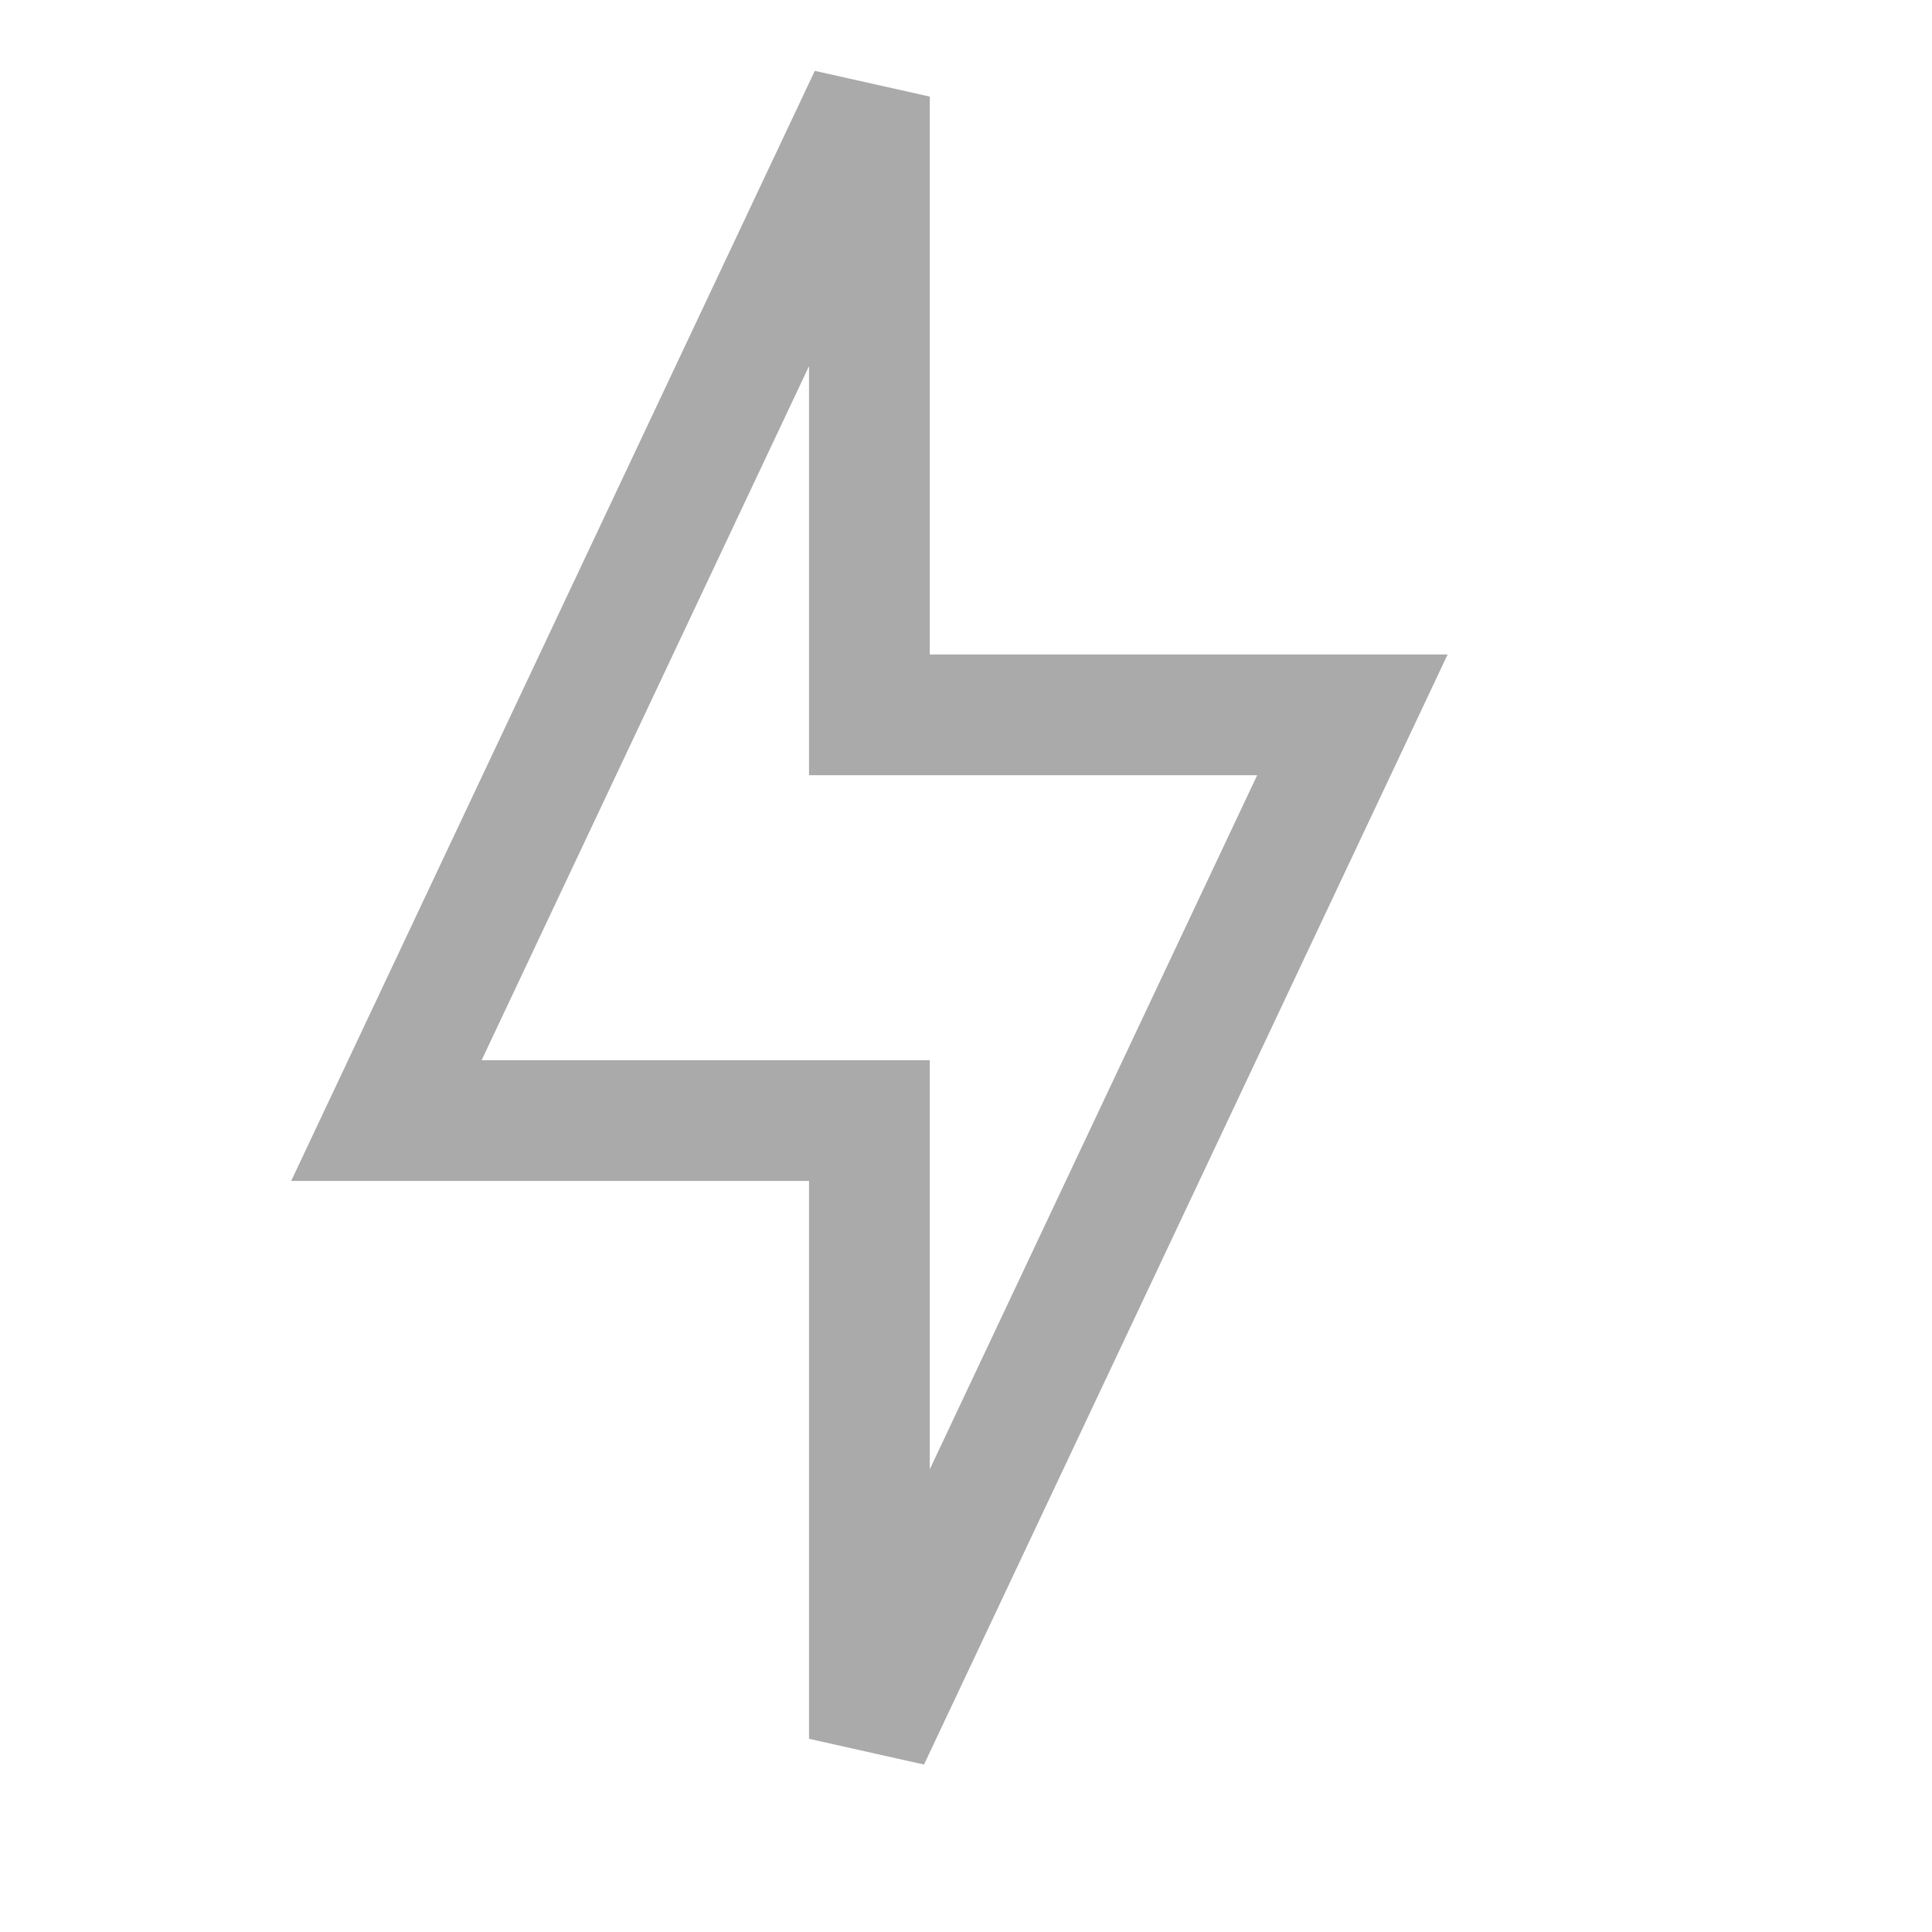
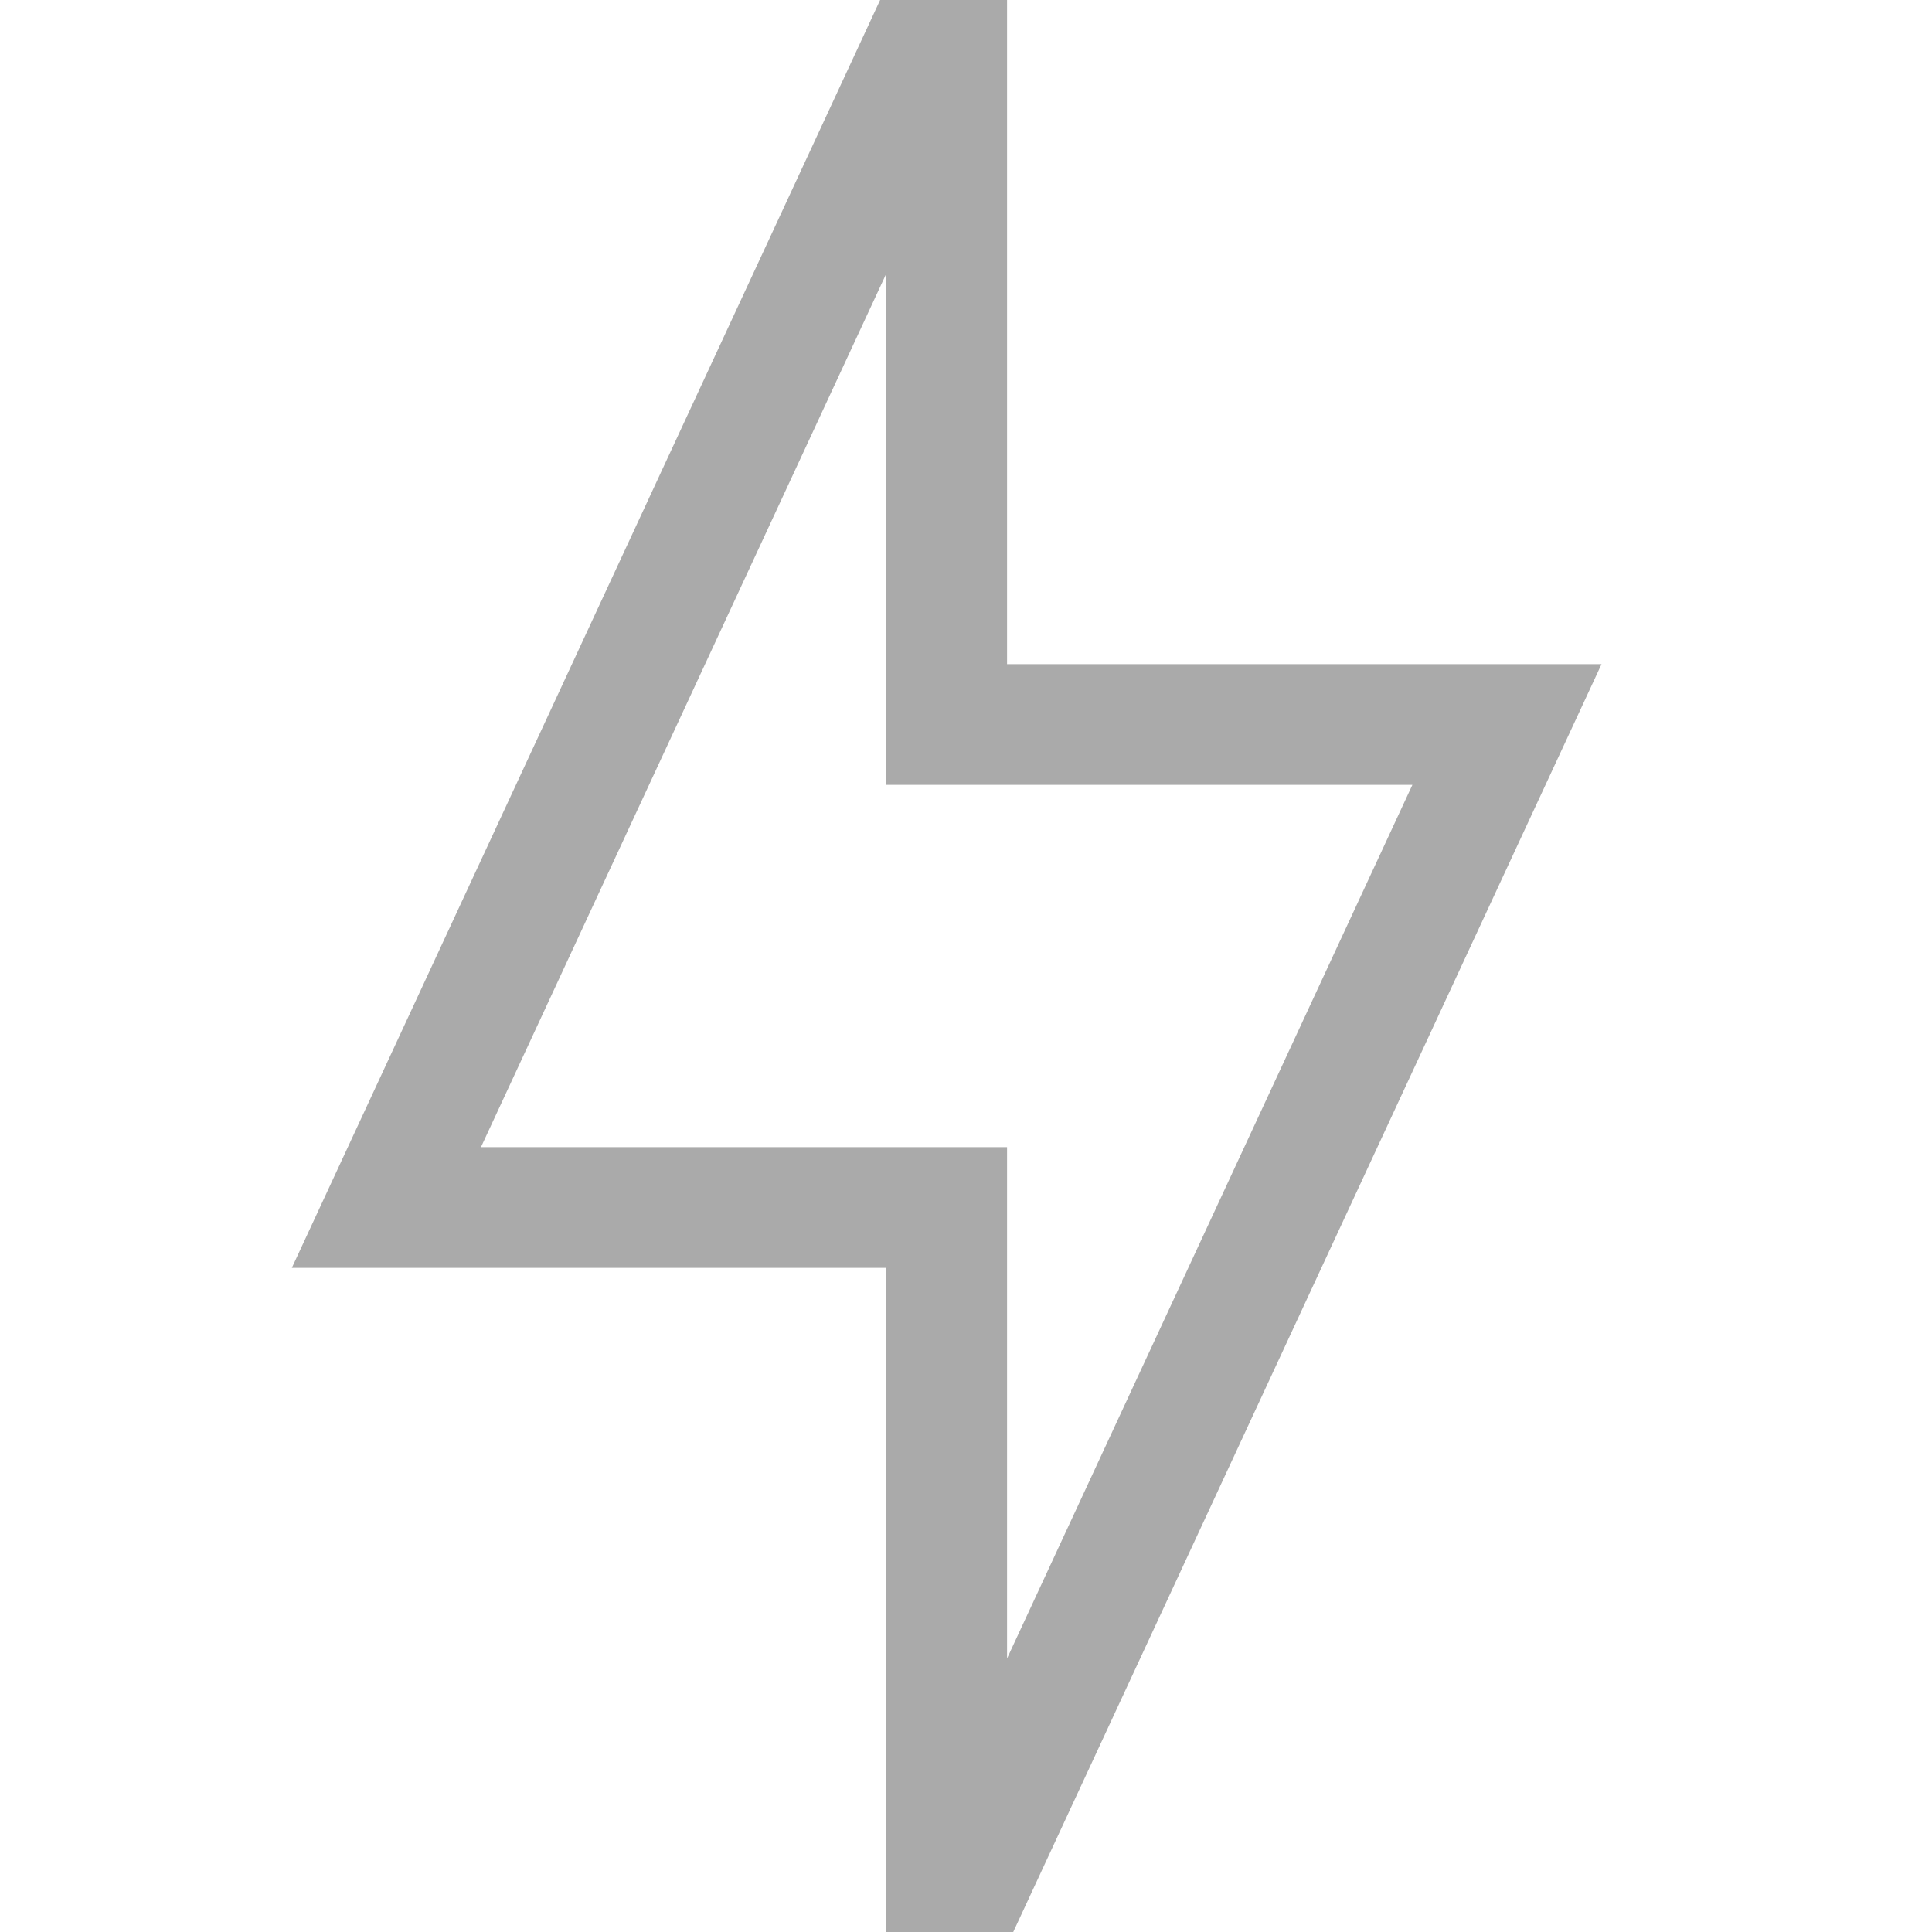
<svg xmlns="http://www.w3.org/2000/svg" class="svg-bolt svg-icon" viewBox="0 0 20 20">
  <g stroke-width="1.25" fill="none" stroke="#aaa">
-     <polygon points="14,7.4 9,7.4 9,1 4,11.6 9,11.6 9,18" />
+     <polygon points="15.6,7.5 9.8,7.5 9.8,0 4,12.5 9.8,12.5 9.8,20 " />
  </g>
</svg>
